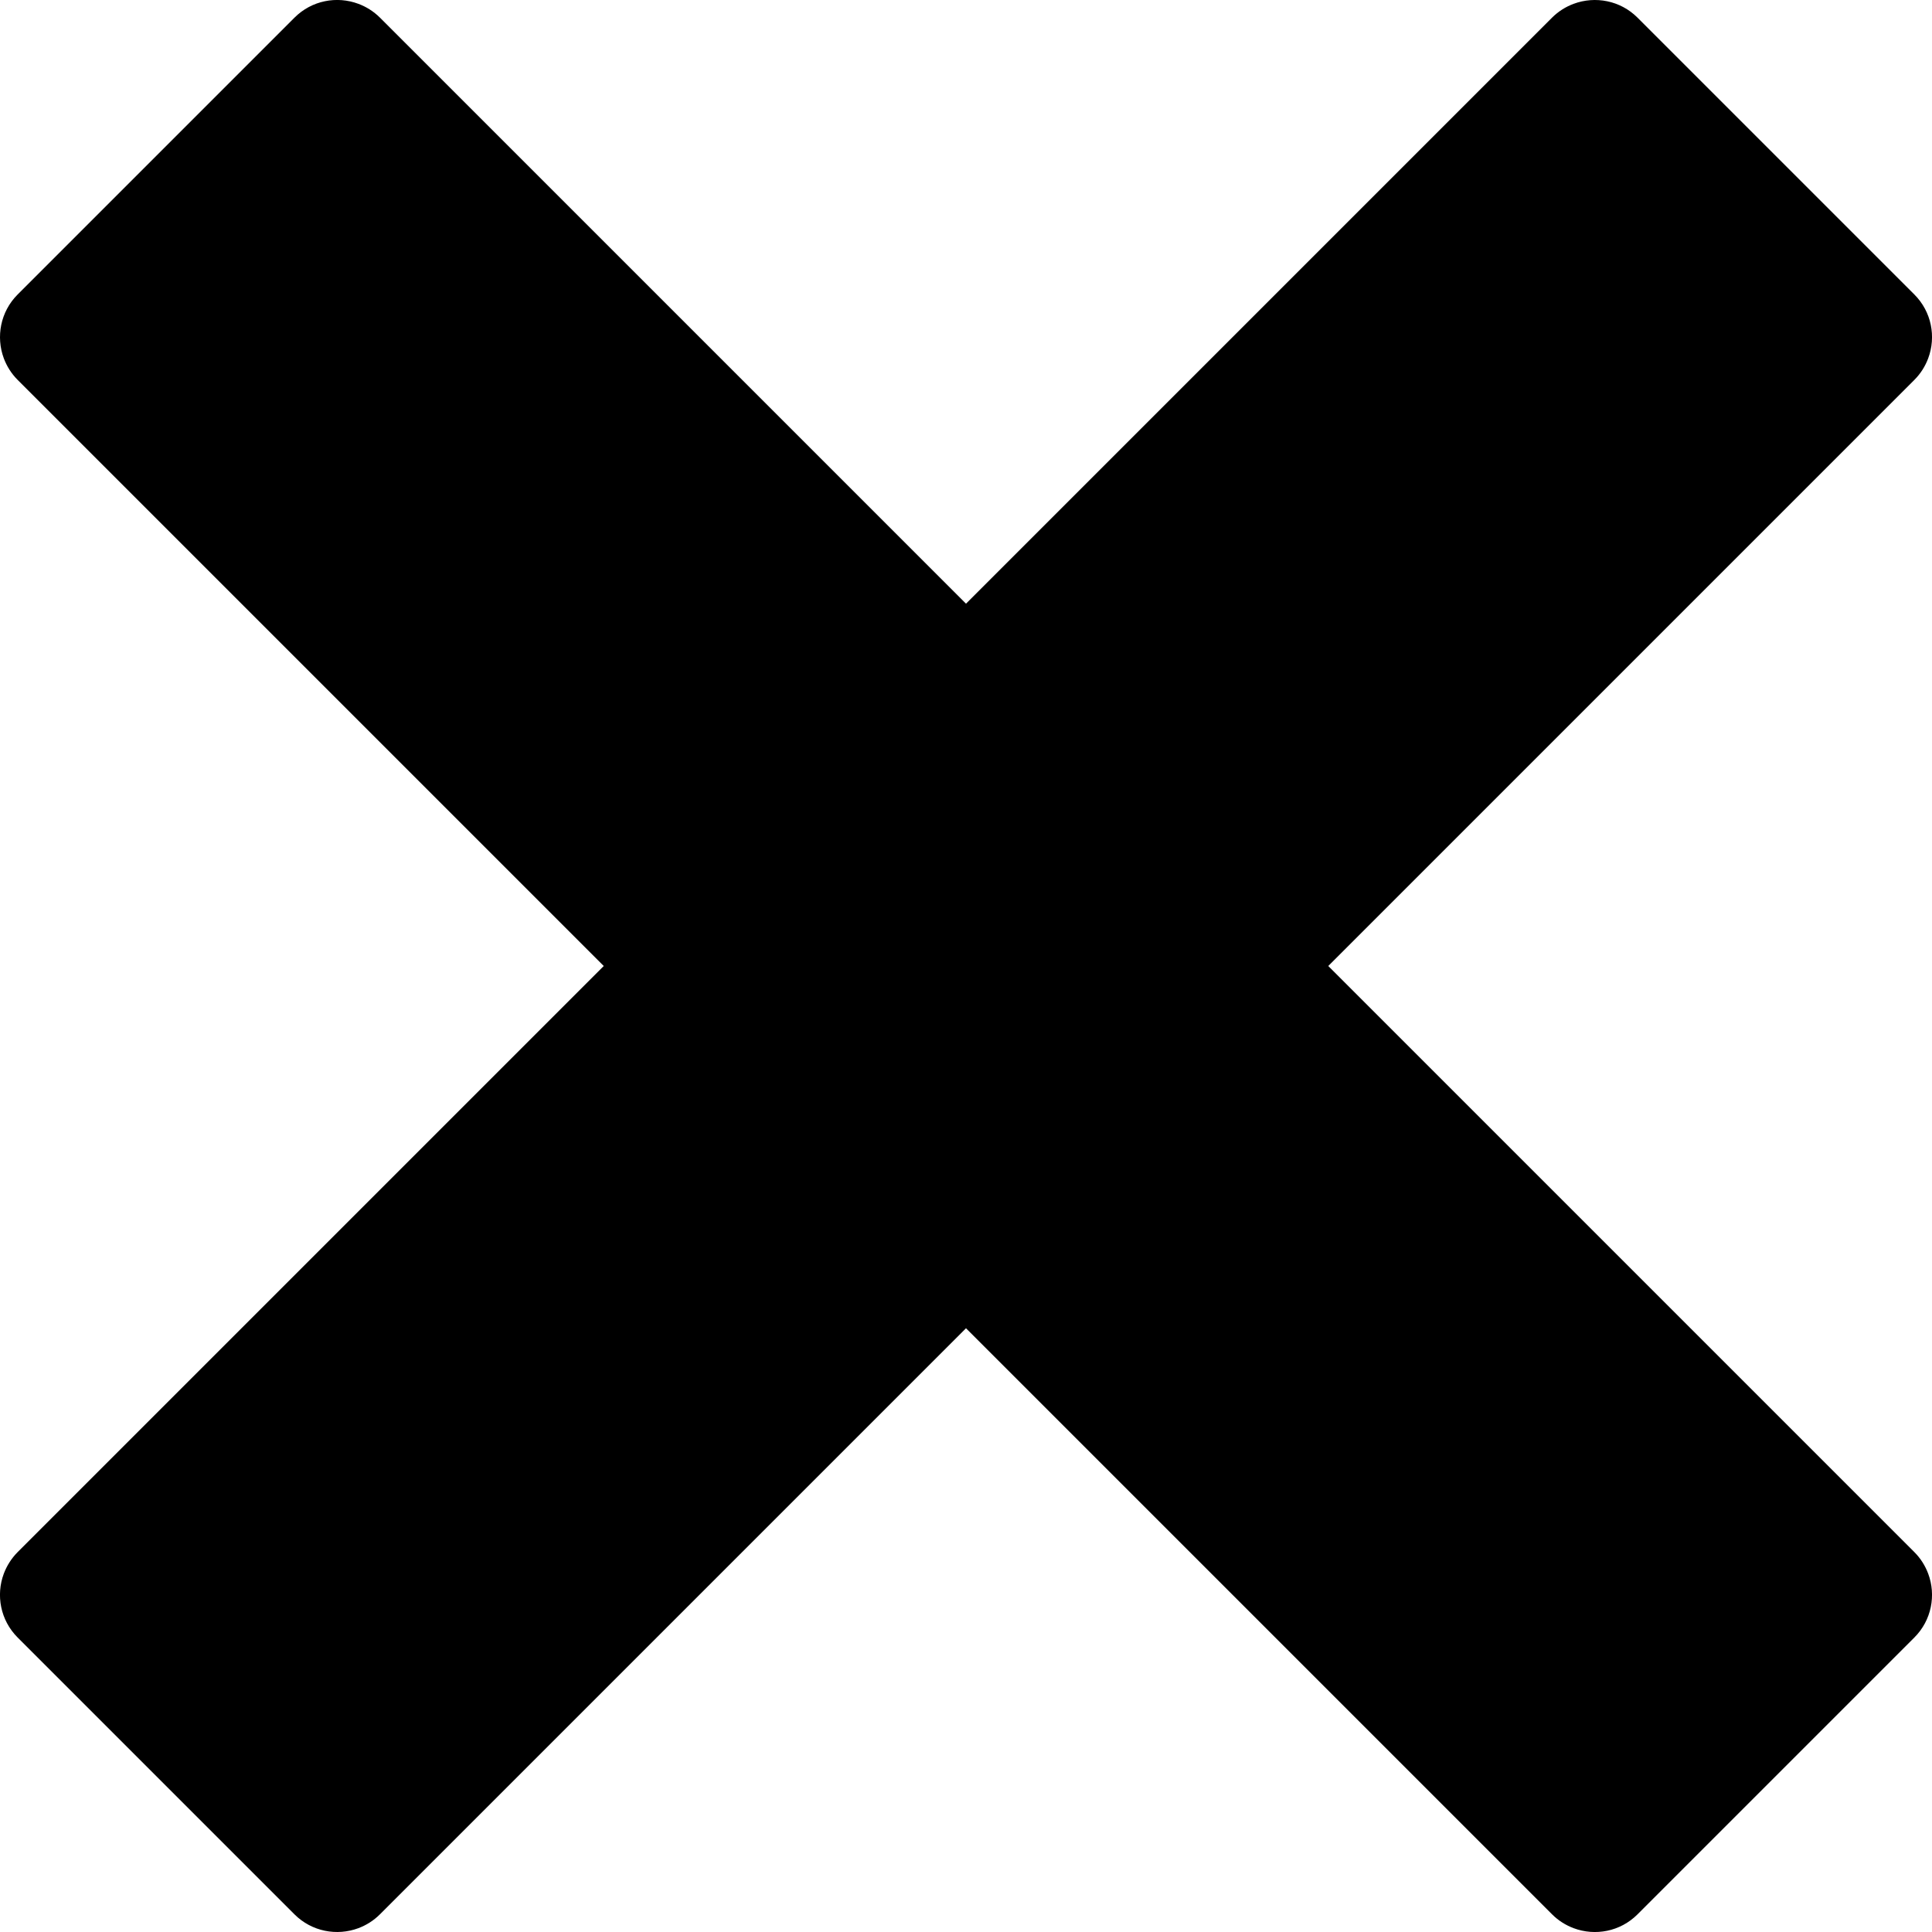
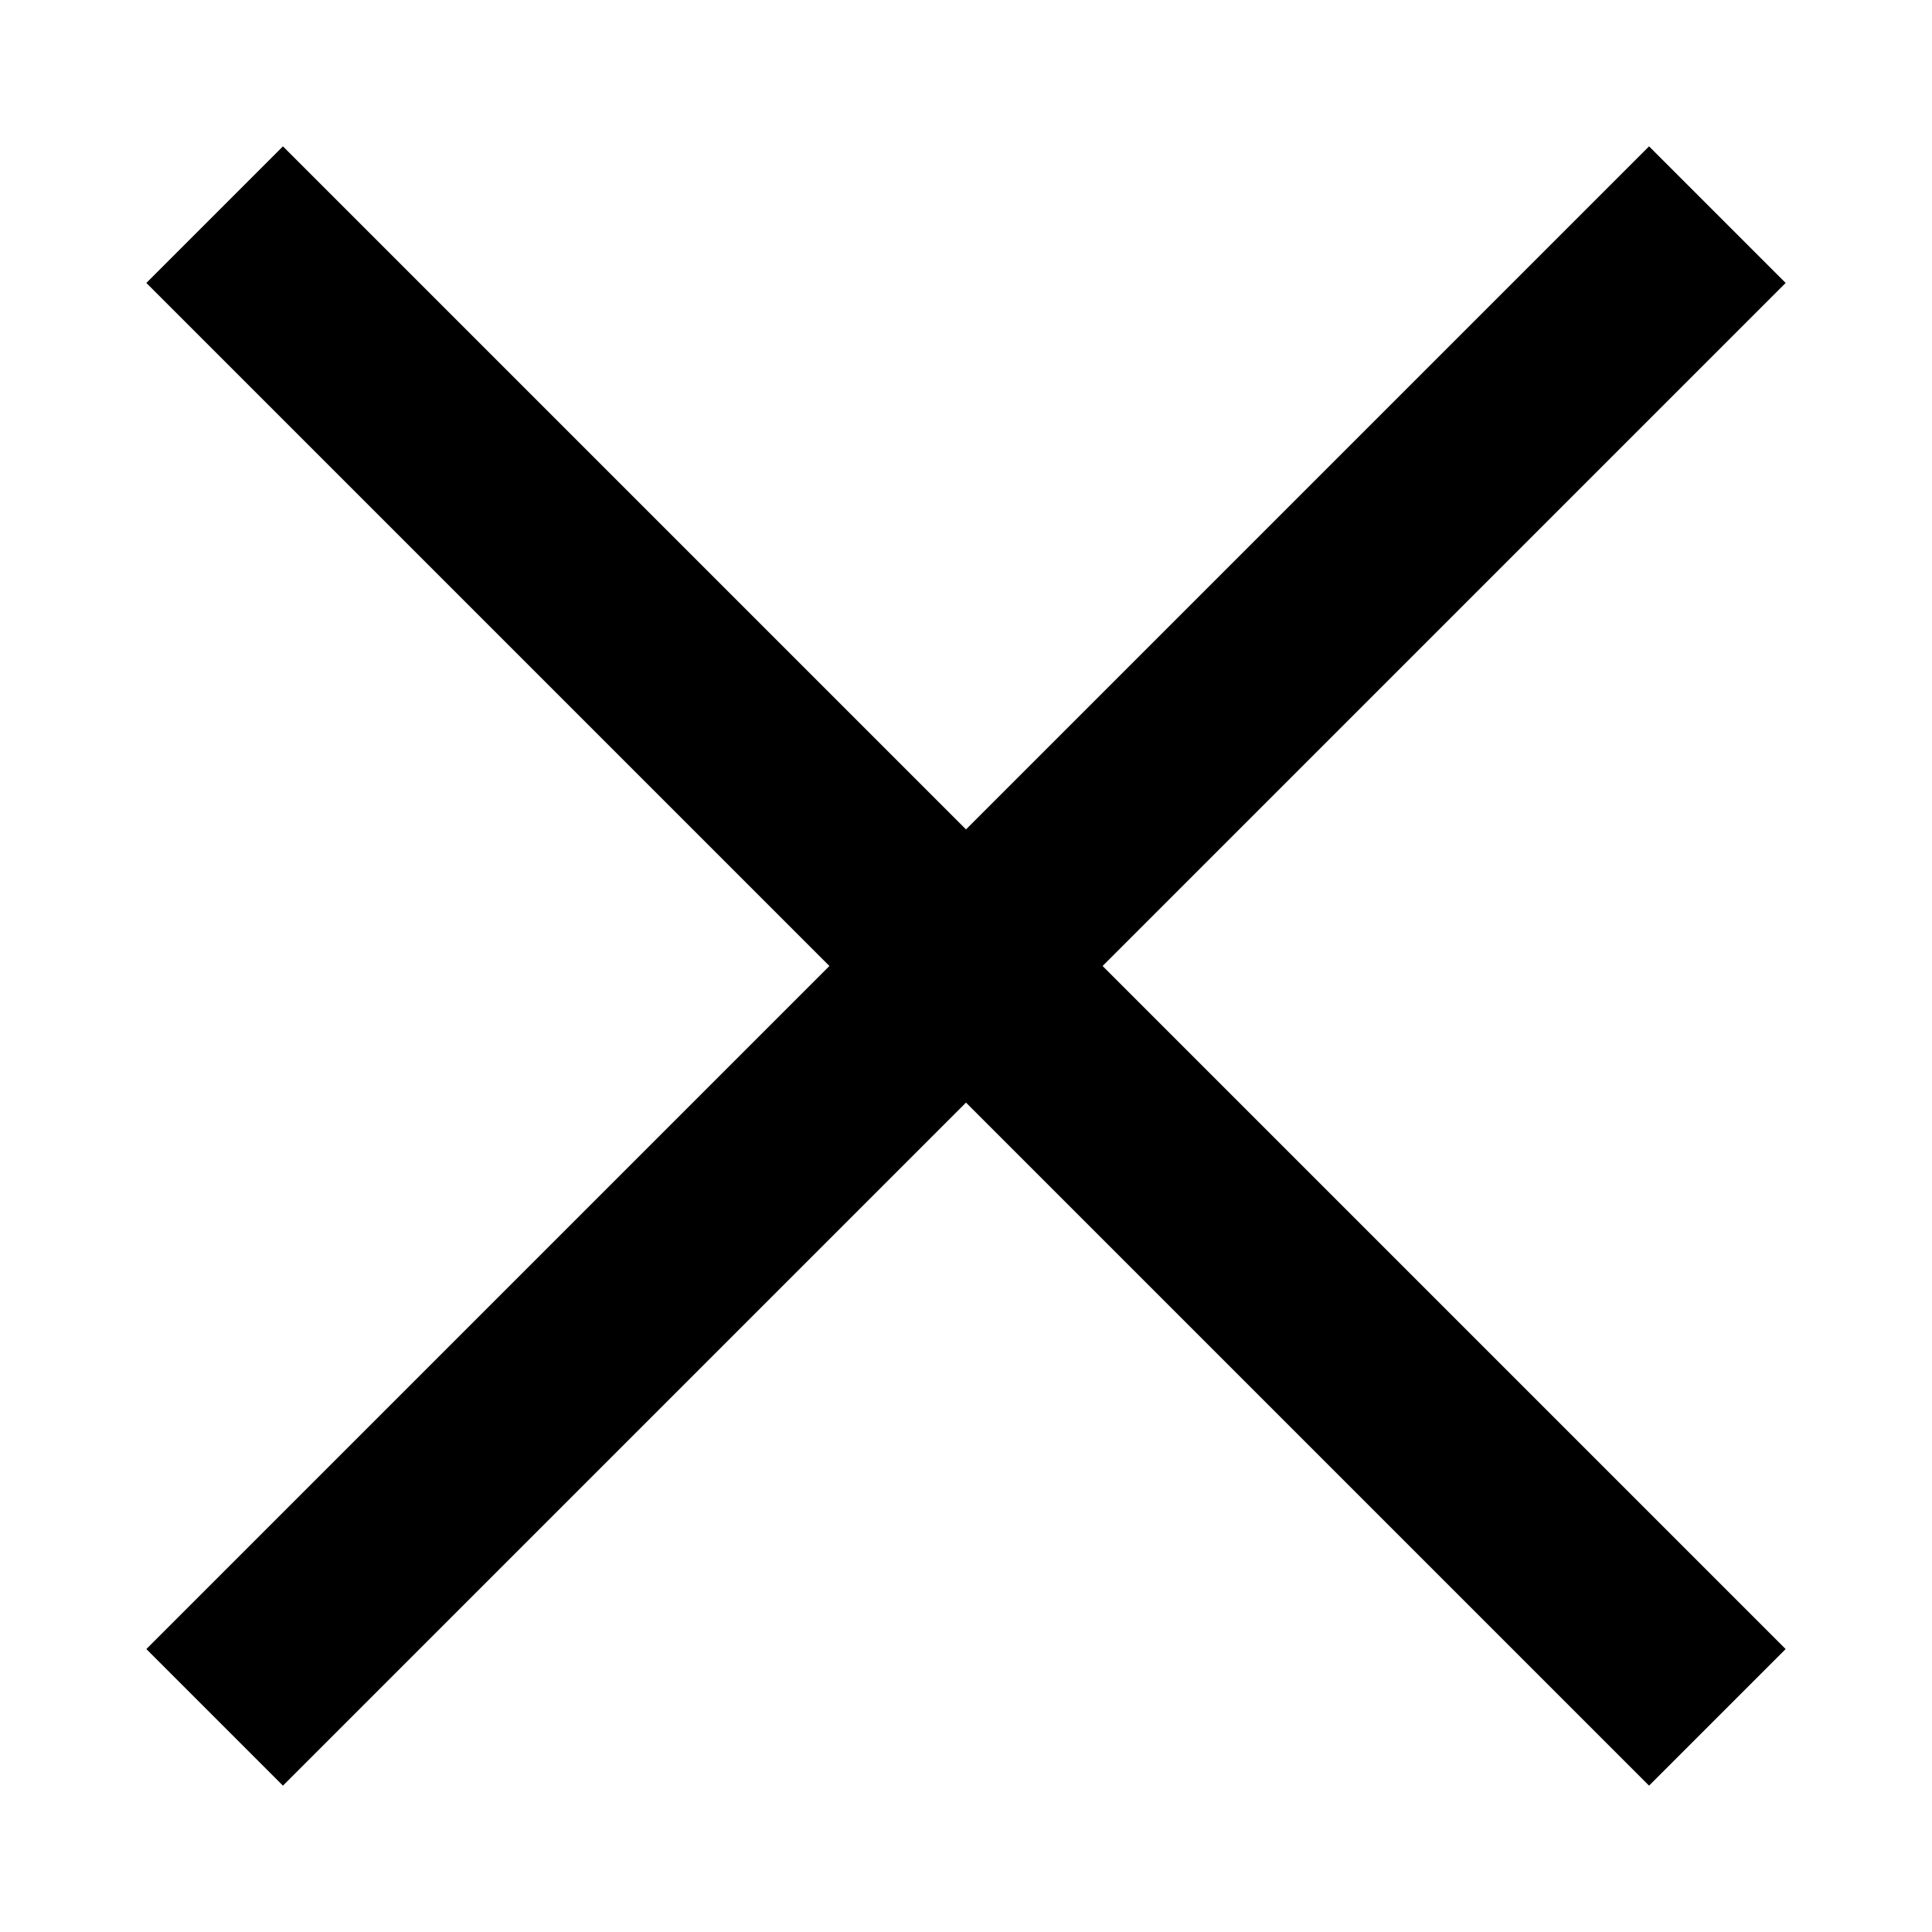
- <svg xmlns="http://www.w3.org/2000/svg" version="1.1" width="32" height="32" viewBox="0 0 32 32">
-   <path d="M31.708 25.708c-0-0-0-0-0-0l-9.708-9.708 9.708-9.708c0-0 0-0 0-0 0.105-0.105 0.18-0.227 0.229-0.357 0.133-0.356 0.057-0.771-0.229-1.057l-4.586-4.586c-0.286-0.286-0.702-0.361-1.057-0.229-0.13 0.048-0.252 0.124-0.357 0.228 0 0-0 0-0 0l-9.708 9.708-9.708-9.708c-0-0-0-0-0-0-0.105-0.104-0.227-0.18-0.357-0.228-0.356-0.133-0.771-0.057-1.057 0.229l-4.586 4.586c-0.286 0.286-0.361 0.702-0.229 1.057 0.049 0.13 0.124 0.252 0.229 0.357 0 0 0 0 0 0l9.708 9.708-9.708 9.708c-0 0-0 0-0 0-0.104 0.105-0.18 0.227-0.229 0.357-0.133 0.355-0.057 0.771 0.229 1.057l4.586 4.586c0.286 0.286 0.702 0.361 1.057 0.229 0.13-0.049 0.252-0.124 0.357-0.229 0-0 0-0 0-0l9.708-9.708 9.708 9.708c0 0 0 0 0 0 0.105 0.105 0.227 0.18 0.357 0.229 0.356 0.133 0.771 0.057 1.057-0.229l4.586-4.586c0.286-0.286 0.362-0.702 0.229-1.057-0.049-0.13-0.124-0.252-0.229-0.357z" />
+ <svg xmlns="http://www.w3.org/2000/svg" version="1.1" width="20" height="20" viewBox="0 0 20 20">
+   <path d="M10 8.586l-7.071-7.071-1.414 1.414 7.071 7.071-7.071 7.071 1.414 1.414 7.071-7.071 7.071 7.071 1.414-1.414-7.071-7.071 7.071-7.071-1.414-1.414-7.071 7.071z" />
</svg>
